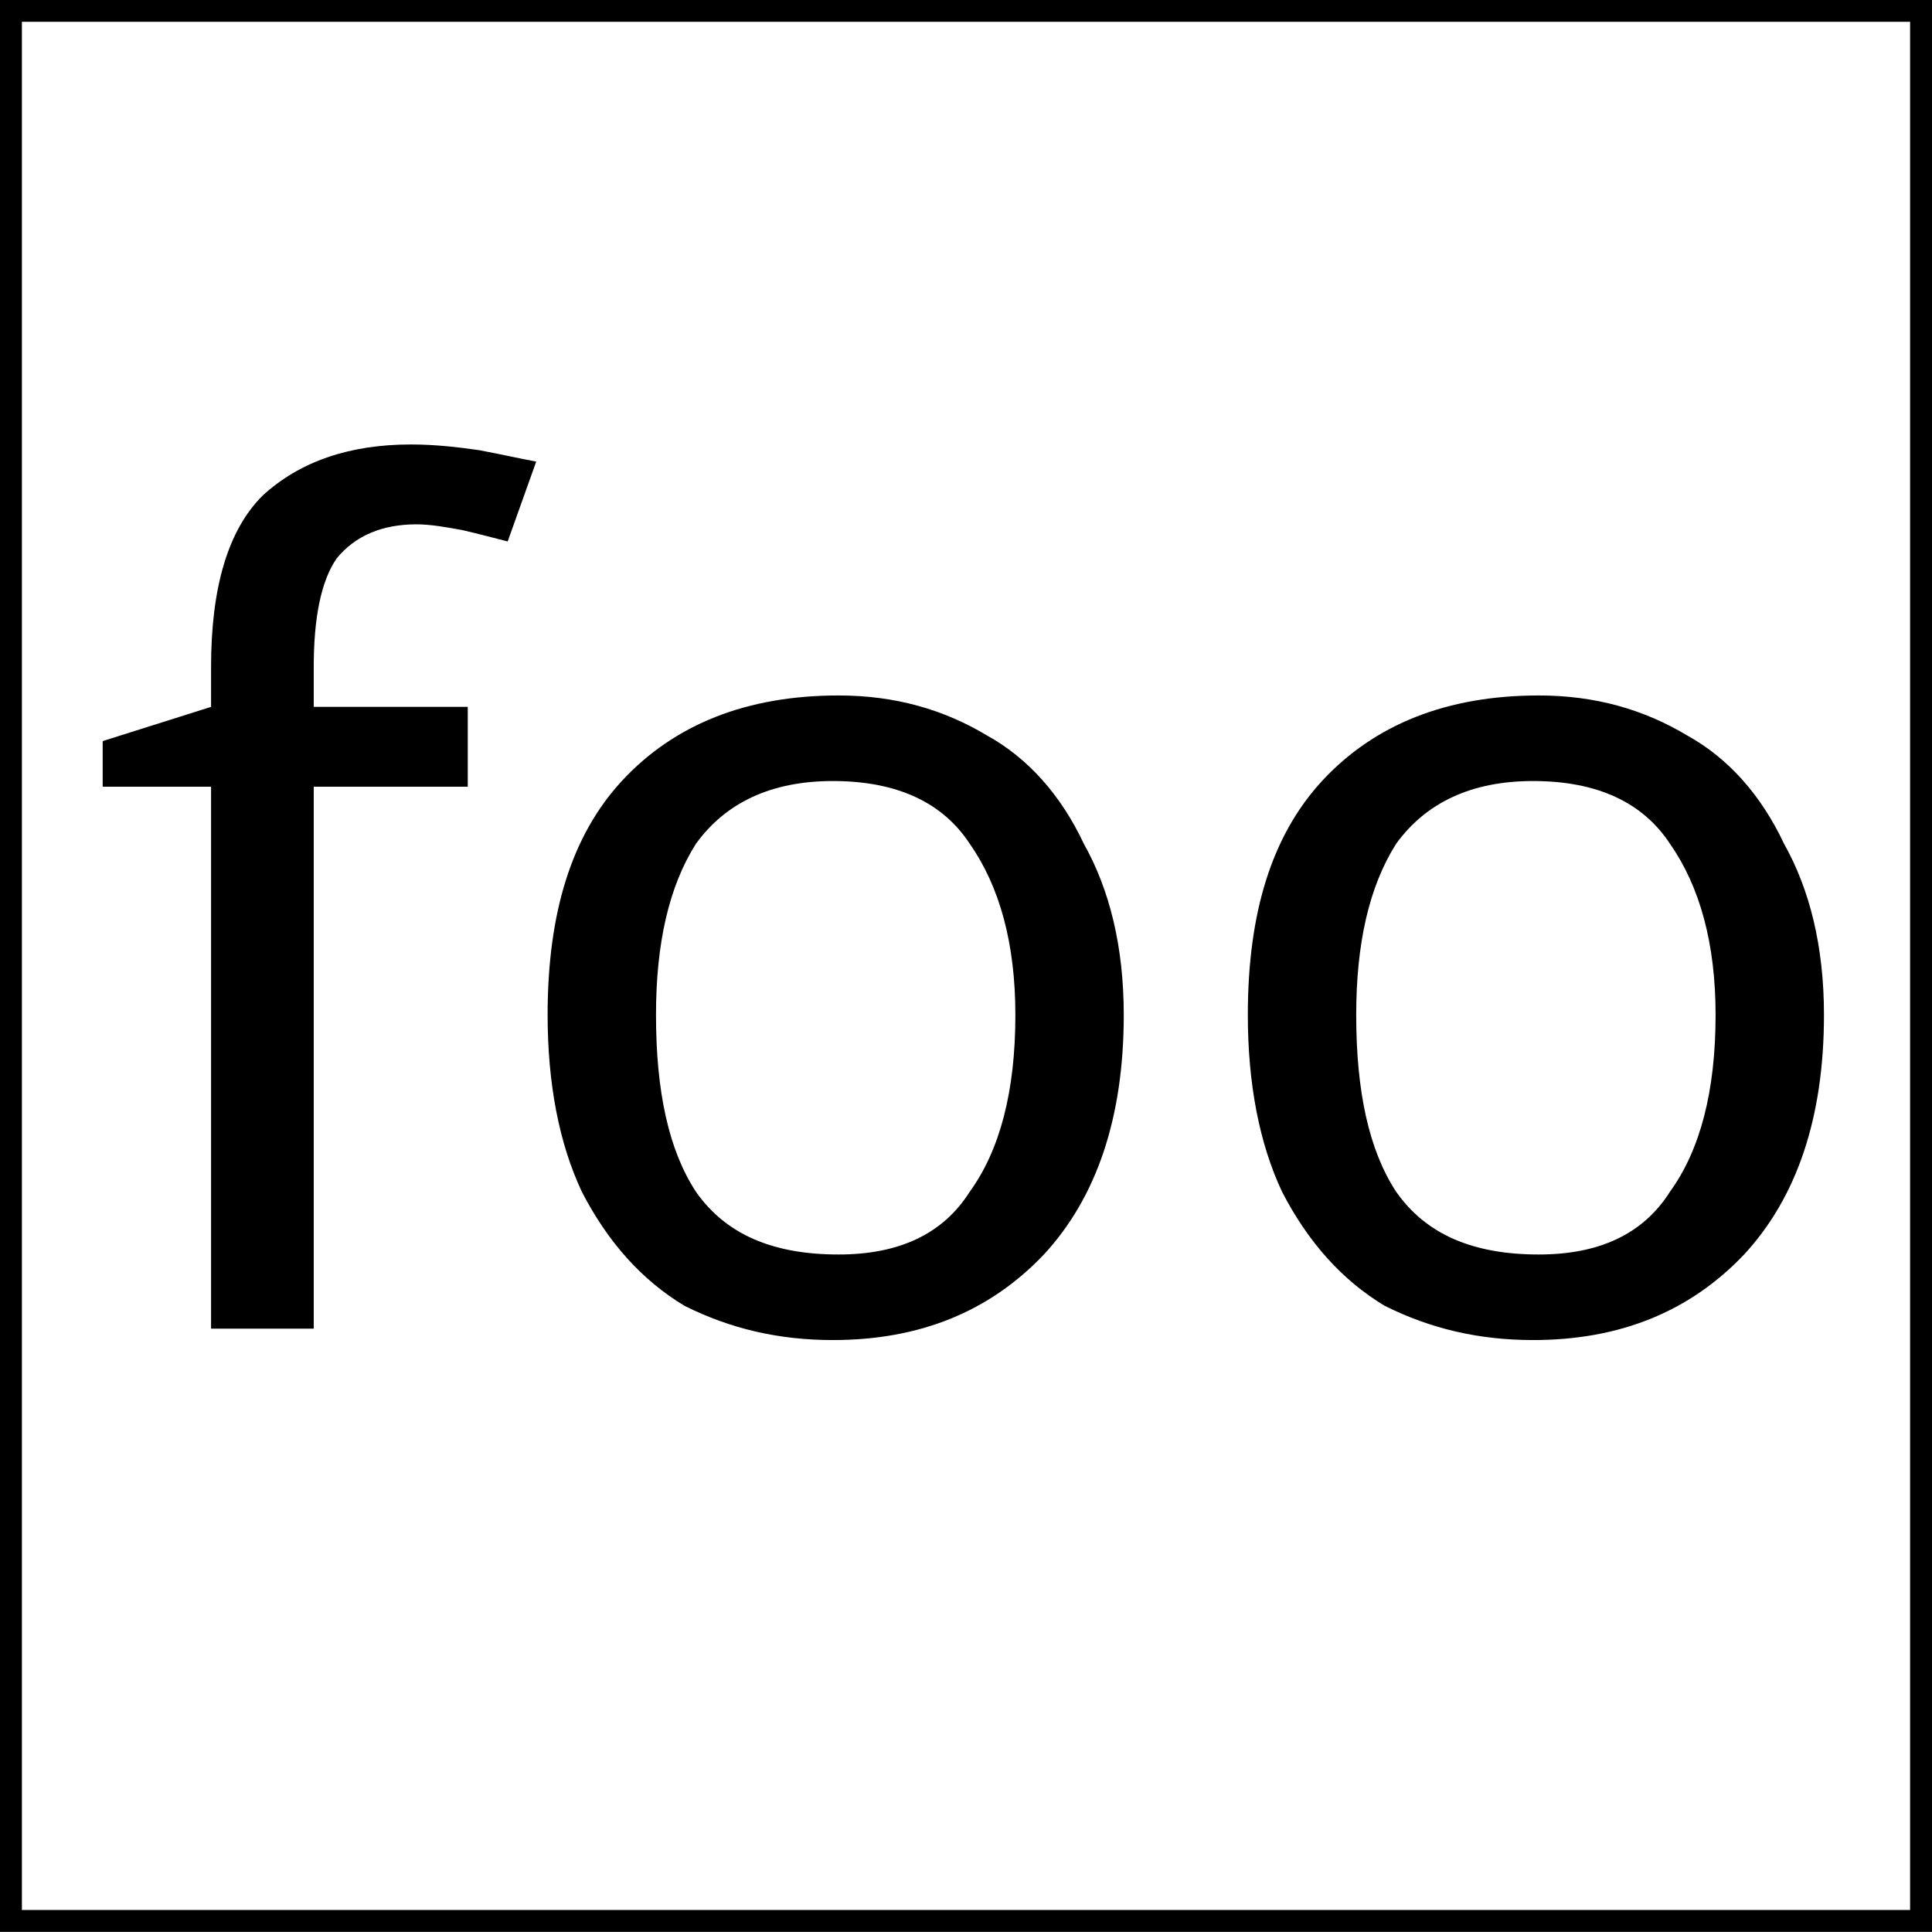
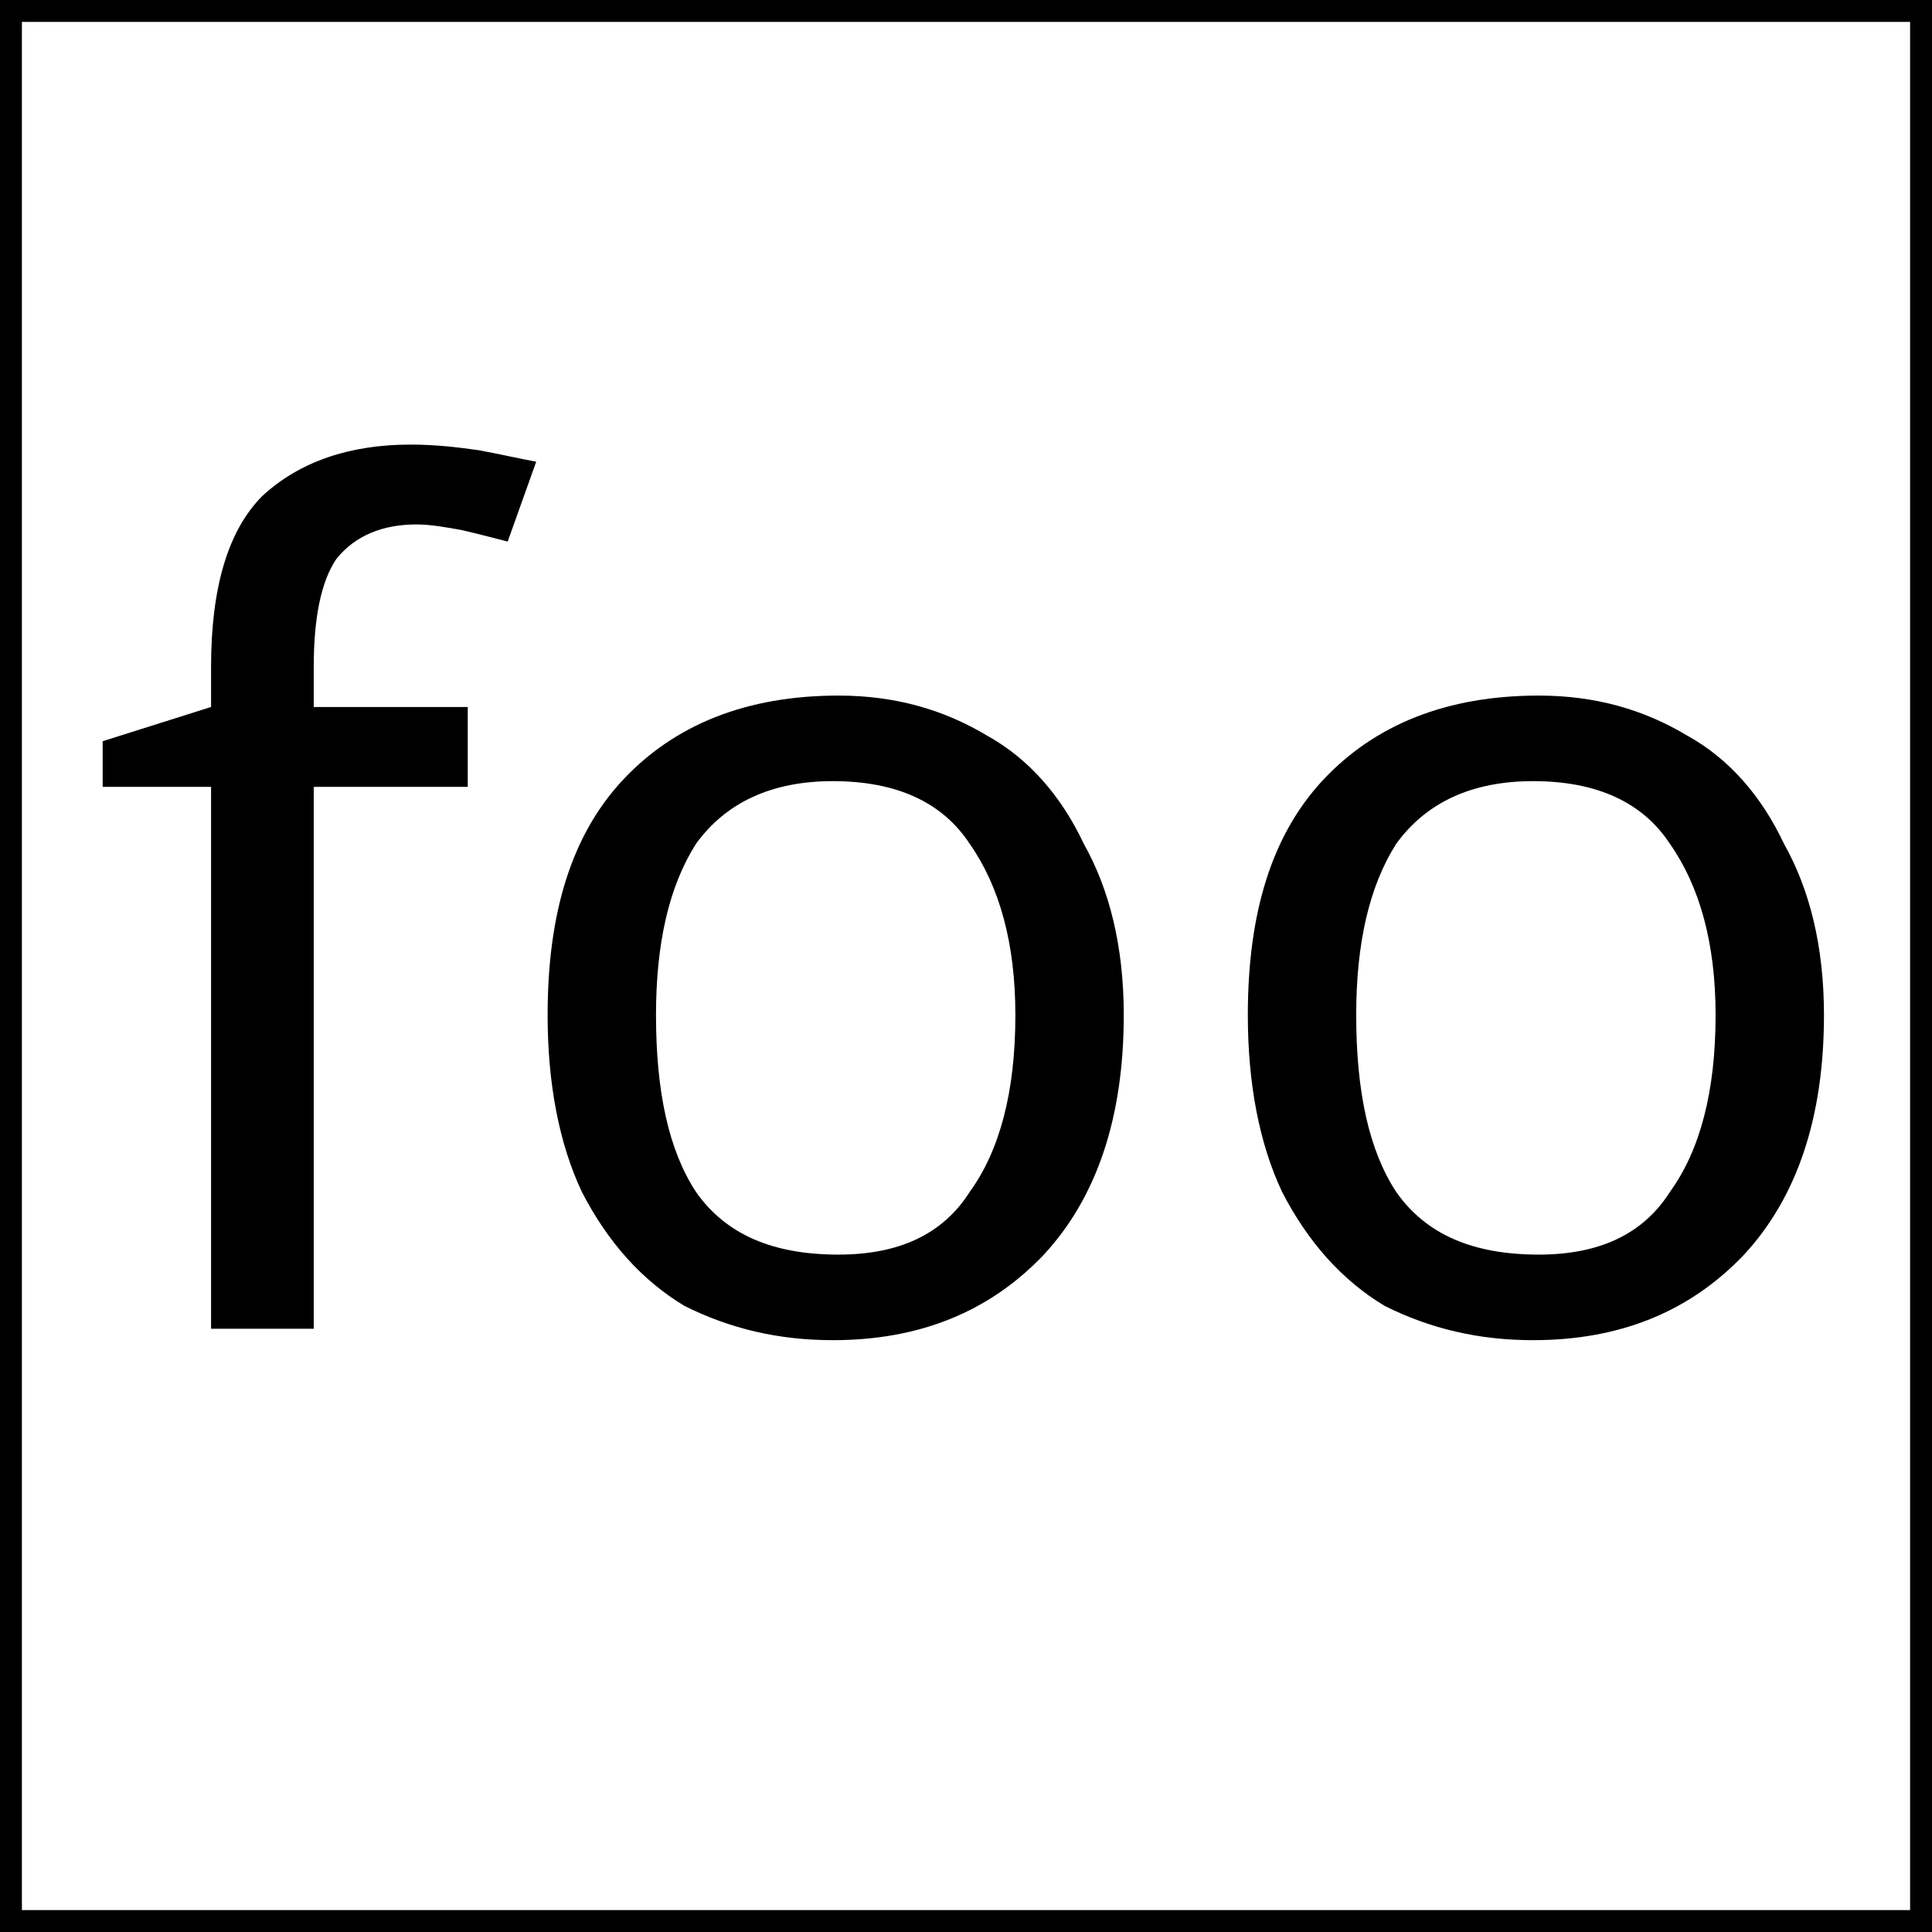
- <svg xmlns="http://www.w3.org/2000/svg" width="20" height="20" viewBox="0 0 5.292 5.292" version="1.1" id="svg8">
-   <defs id="defs2" />
-   <g id="layer1" transform="translate(0,-291.7083)">
-     <rect id="rect48" x="0.03" y="291.738" style="fill:none;stroke:#000000;stroke-width:0.06;stroke-opacity:1" height="5.232" width="5.232" />
-     <text xml:space="preserve" style="font-style:normal;font-weight:normal;font-size:4.233px;line-height:6.615px;font-family:sans-serif;letter-spacing:0px;word-spacing:0px;fill:#000000;fill-opacity:1;stroke:none;stroke-width:0.265px;stroke-linecap:butt;stroke-linejoin:miter;stroke-opacity:1" x="0.236" y="295.346" id="text5735">
-       <tspan id="tspan5733" x="0.236" y="295.346" style="font-size:3.175px;stroke-width:0.265px">foo</tspan>
-     </text>
-   </g>
+ <svg xmlns="http://www.w3.org/2000/svg" width="20" height="20" viewBox="0 0 5.292 5.292">
+   <path fill="none" stroke="#000" stroke-width=".06" d="M.03.03h5.232v5.232H.03z" />
+   <text style="line-height:6.615px" x=".236" y="295.346" font-weight="400" font-size="4.233" font-family="sans-serif" letter-spacing="0" word-spacing="0" stroke-width=".265" transform="translate(0 -291.708)">
+     <tspan x=".236" y="295.346" font-size="3.175">foo</tspan>
+   </text>
</svg>
